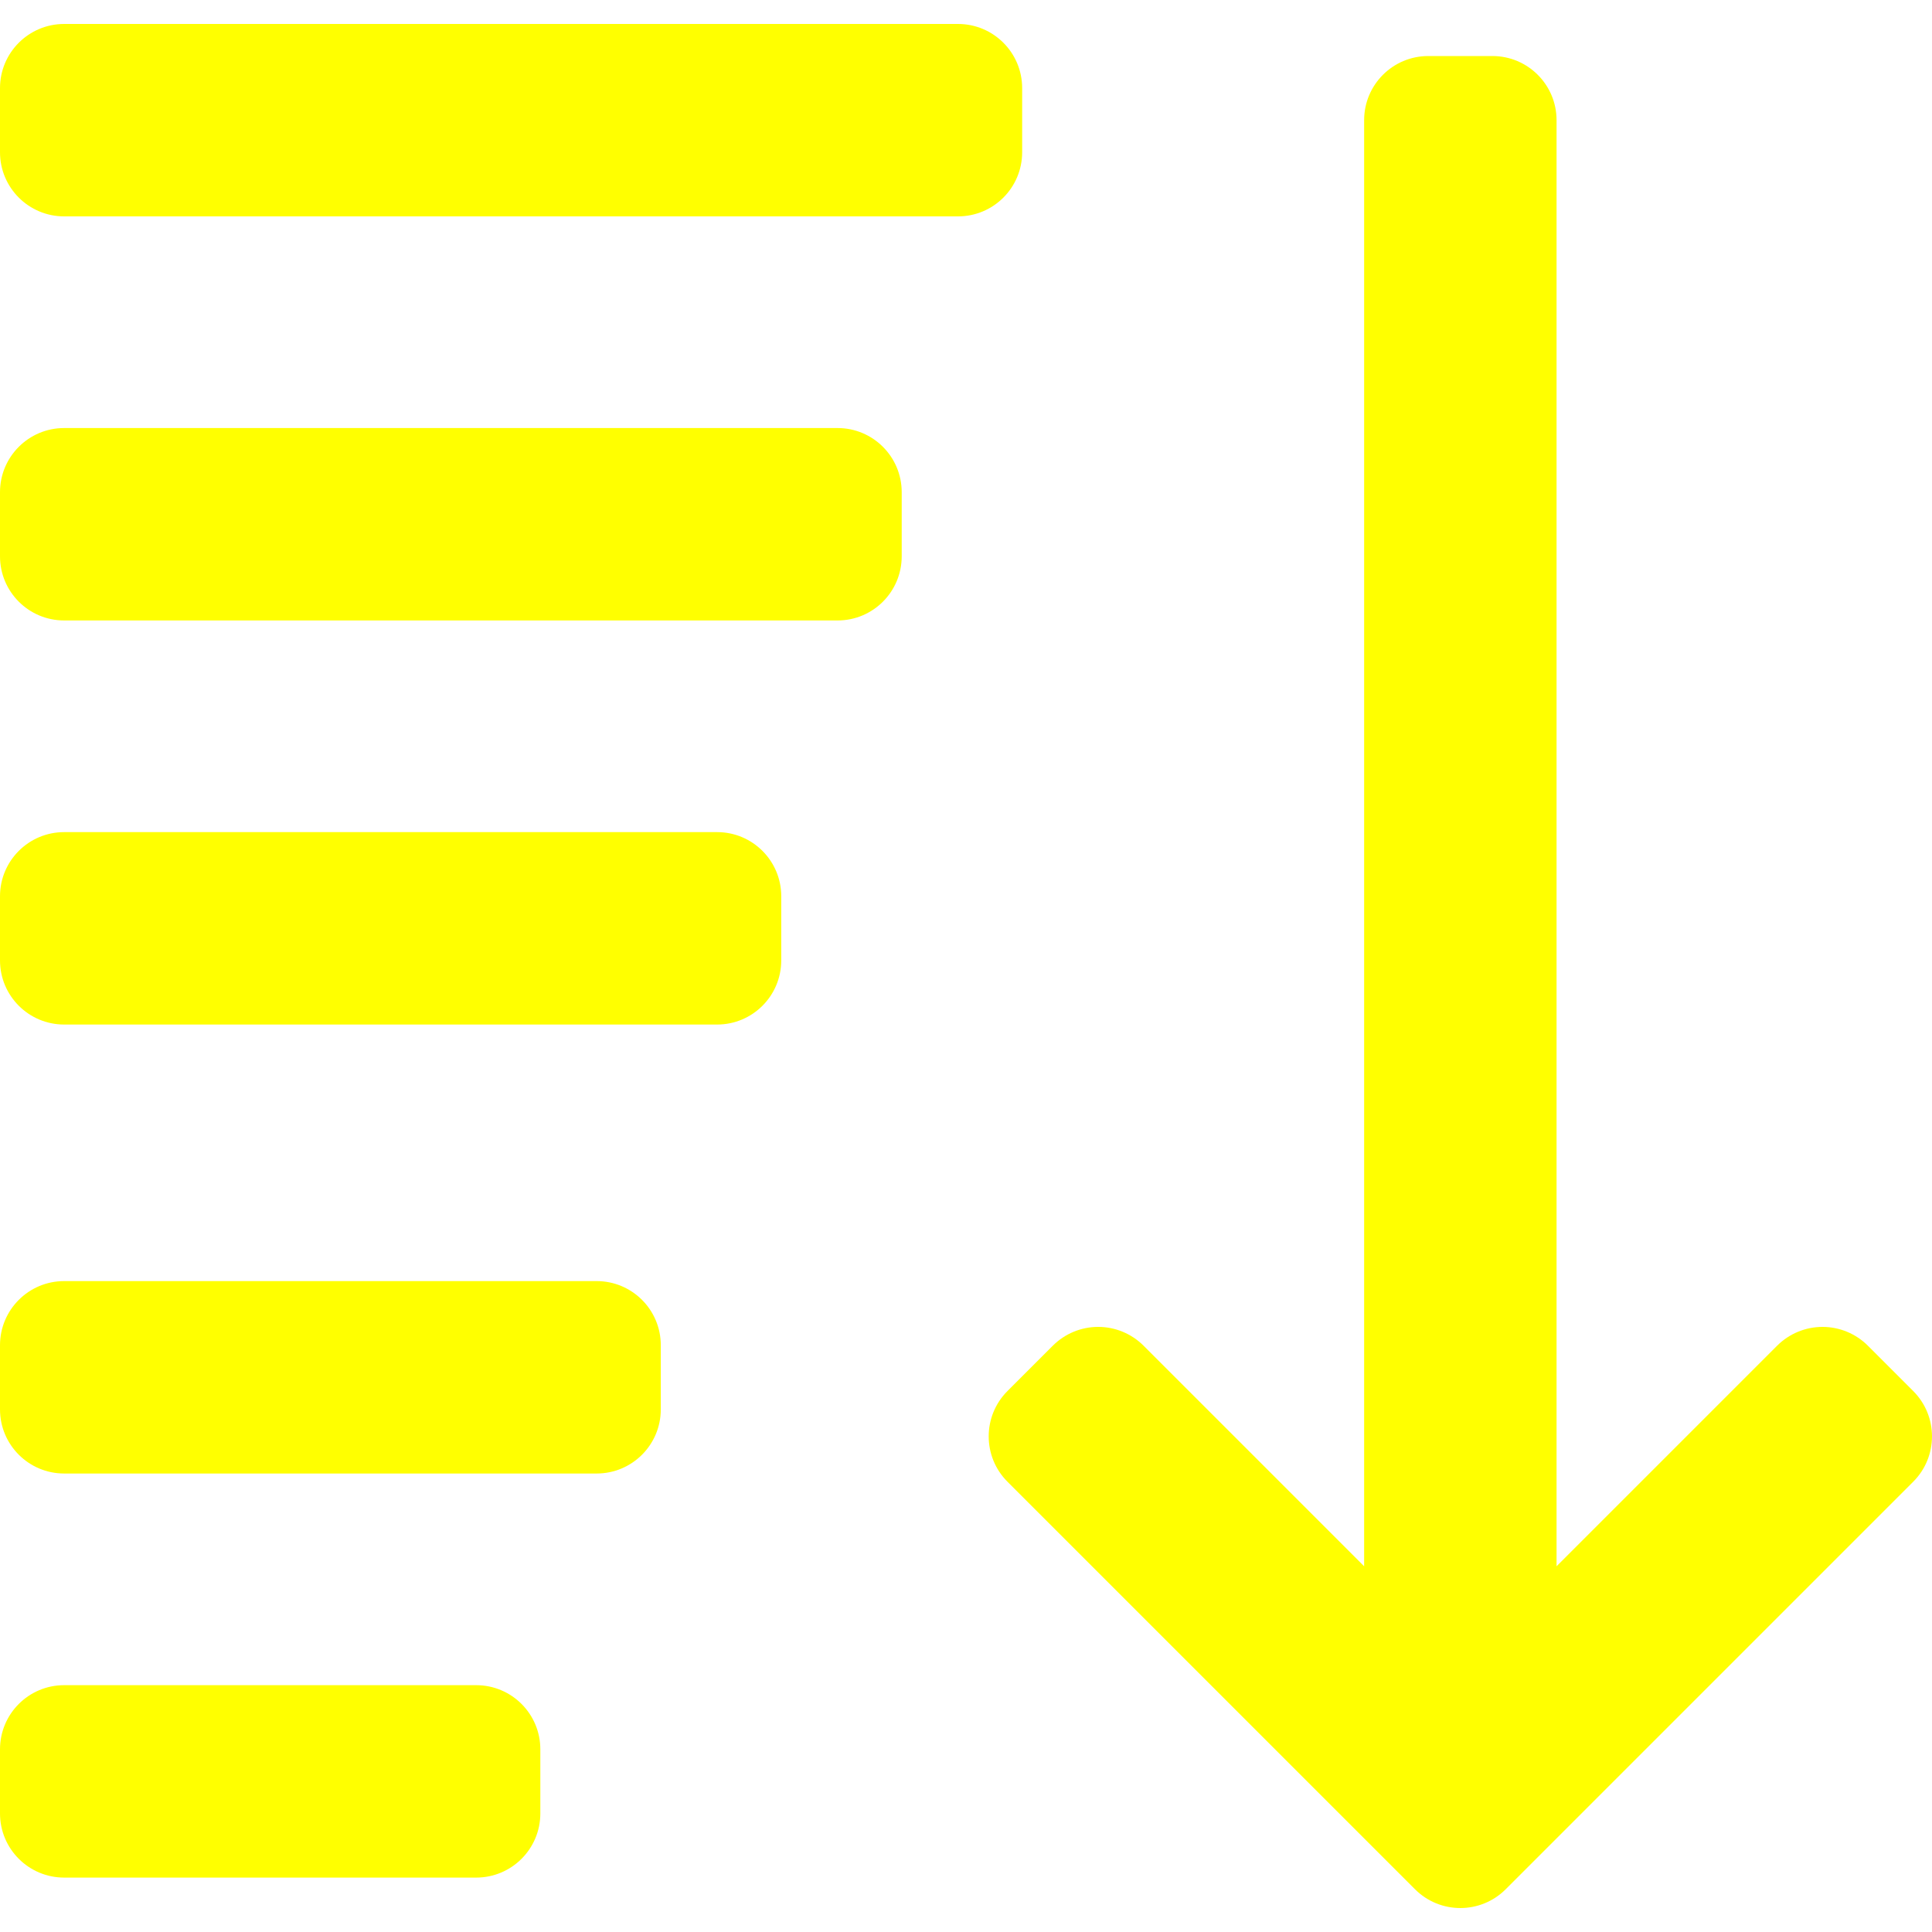
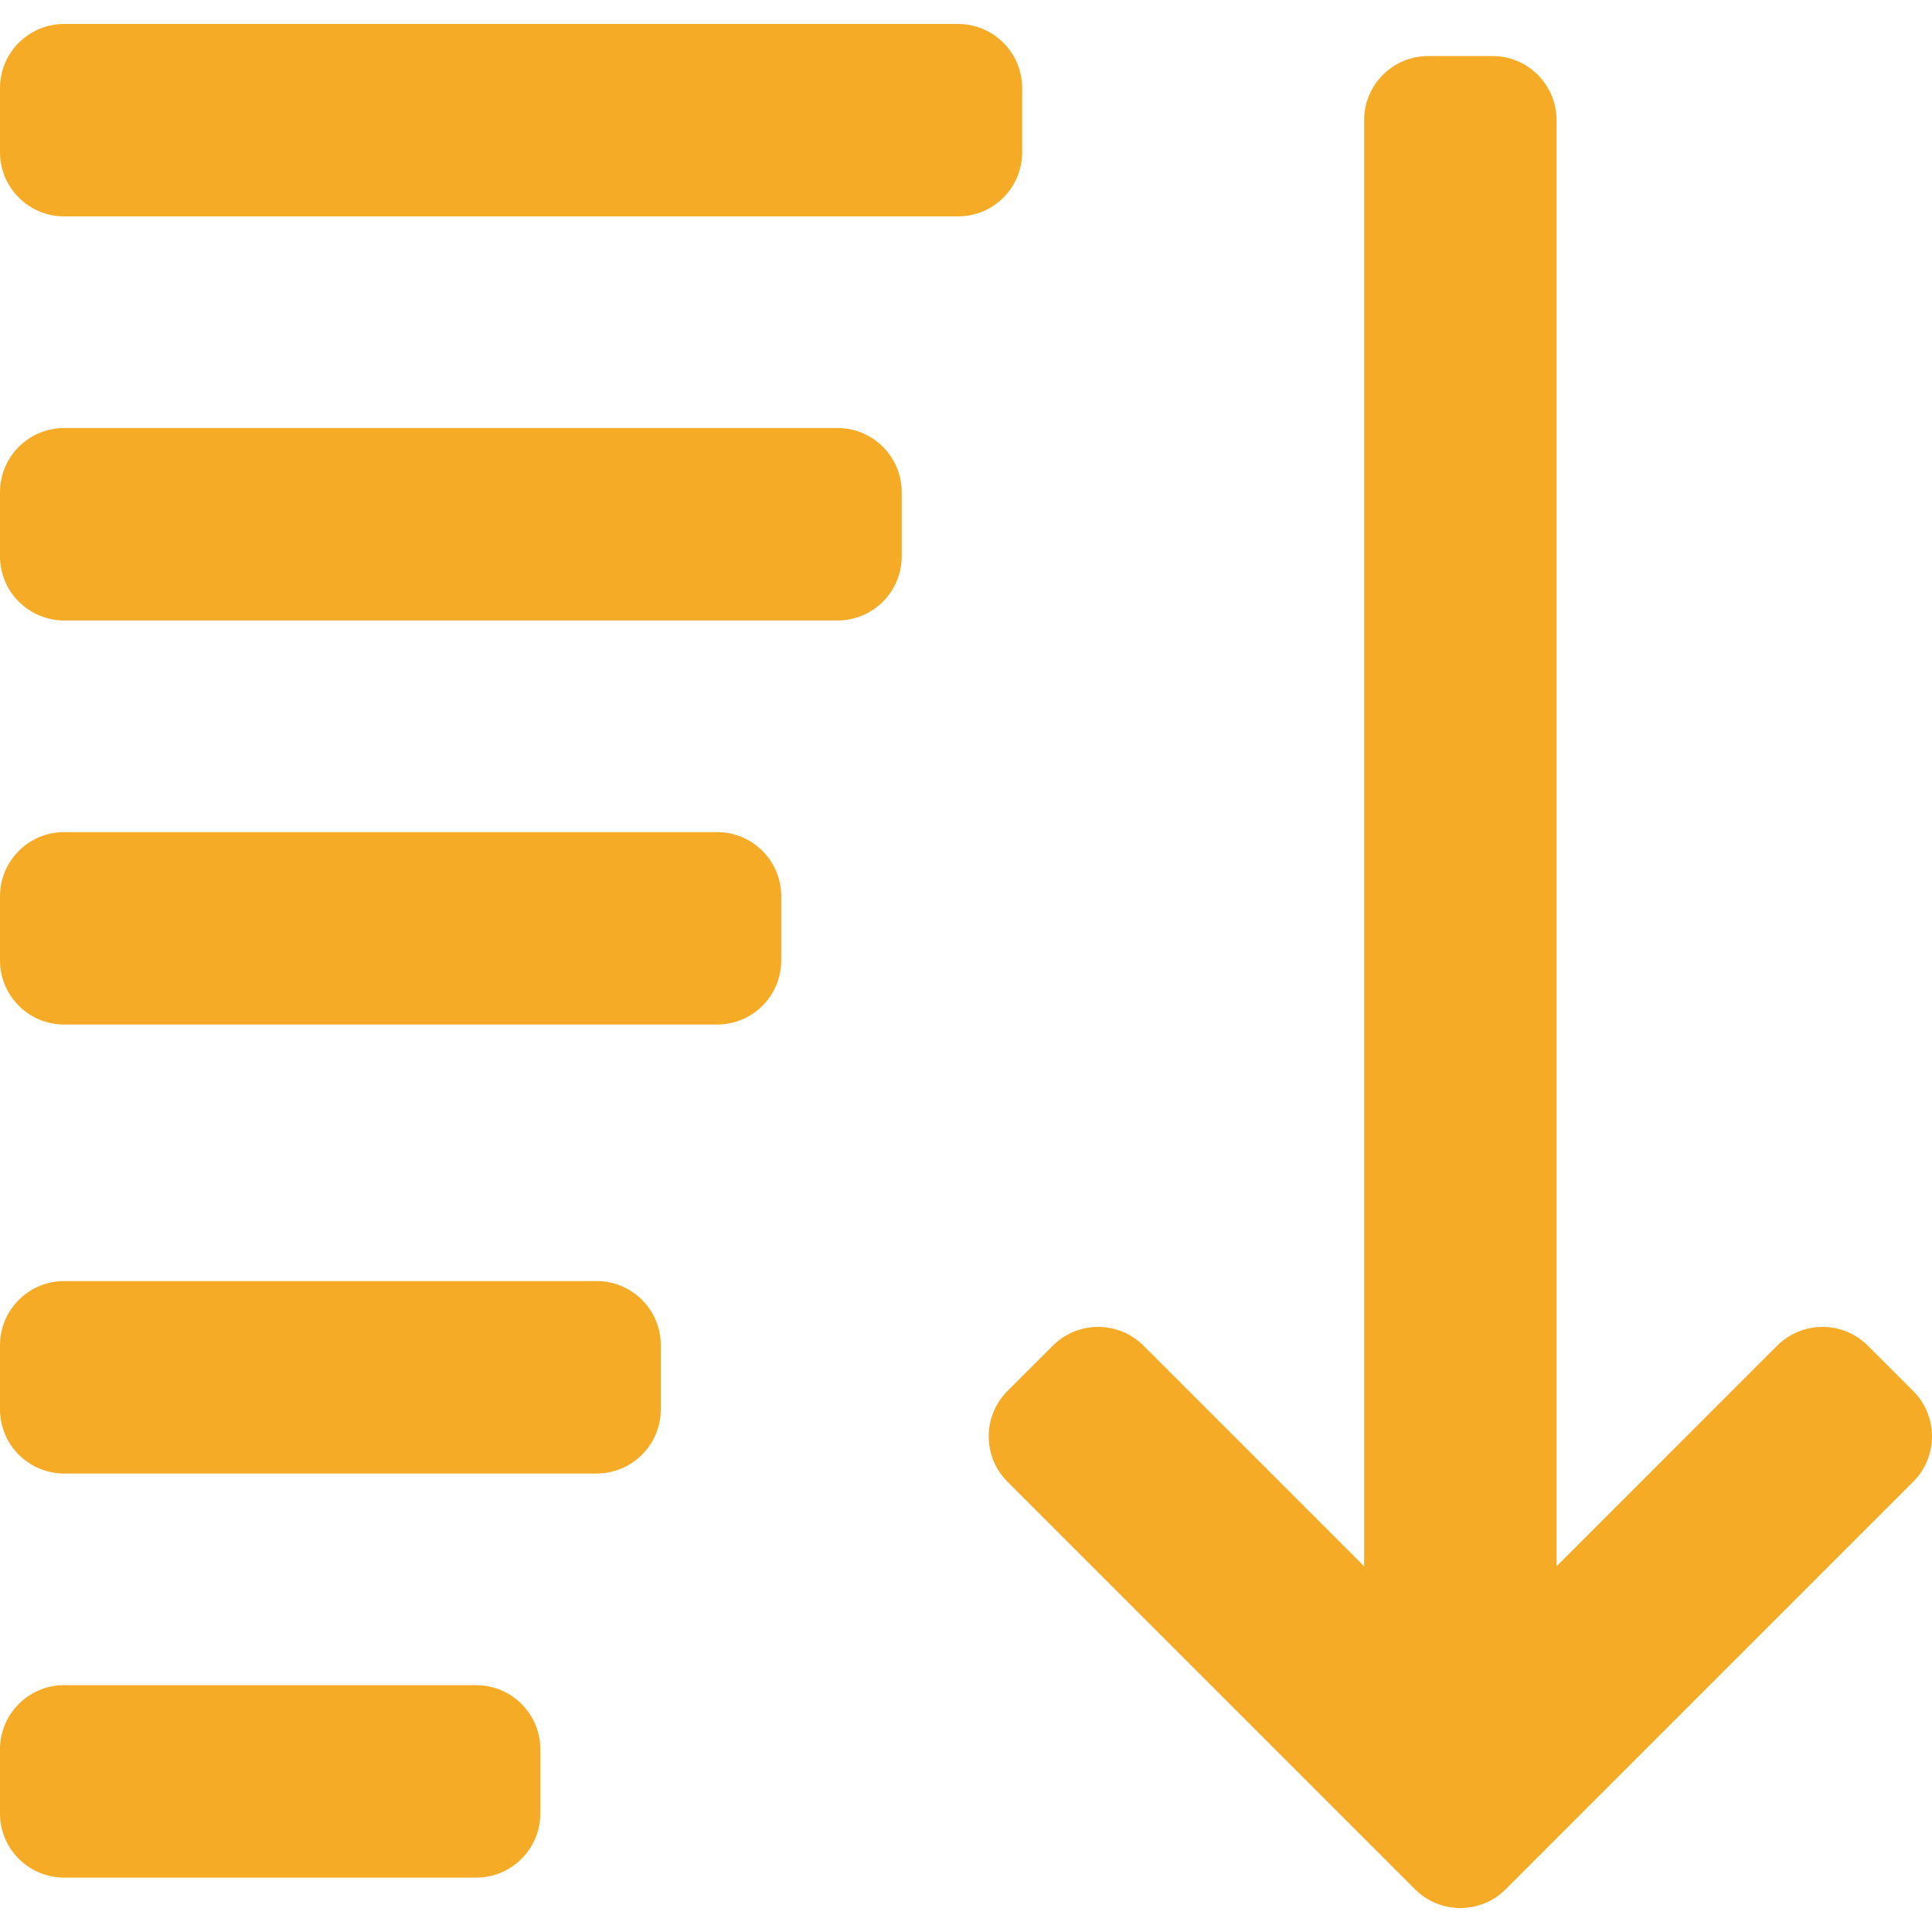
<svg xmlns="http://www.w3.org/2000/svg" version="1.1" id="Capa_1" x="0px" y="0px" viewBox="0 0 301.219 301.219" style="enable-background:new 0 0 301.219 301.219;" xml:space="preserve">
  <g>
-     <path d="M159.365,23.736v-10c0-5.523-4.477-10-10-10H10c-5.523,0-10,4.477-10,10v10c0,5.523,4.477,10,10,10h139.365   C154.888,33.736,159.365,29.259,159.365,23.736z" fill="yellow" />
-     <path d="M130.586,66.736H10c-5.523,0-10,4.477-10,10v10c0,5.523,4.477,10,10,10h120.586c5.523,0,10-4.477,10-10v-10   C140.586,71.213,136.109,66.736,130.586,66.736z" fill="yellow" />
-     <path d="M111.805,129.736H10c-5.523,0-10,4.477-10,10v10c0,5.523,4.477,10,10,10h101.805c5.523,0,10-4.477,10-10v-10   C121.805,134.213,117.328,129.736,111.805,129.736z" fill="yellow" />
-     <path d="M93.025,199.736H10c-5.523,0-10,4.477-10,10v10c0,5.523,4.477,10,10,10h83.025c5.522,0,10-4.477,10-10v-10   C103.025,204.213,98.548,199.736,93.025,199.736z" fill="yellow" />
-     <path d="M74.244,262.736H10c-5.523,0-10,4.477-10,10v10c0,5.523,4.477,10,10,10h64.244c5.522,0,10-4.477,10-10v-10   C84.244,267.213,79.767,262.736,74.244,262.736z" fill="yellow" />
-     <path d="M298.29,216.877l-7.071-7.071c-1.875-1.875-4.419-2.929-7.071-2.929c-2.652,0-5.196,1.054-7.072,2.929l-34.393,34.393   V18.736c0-5.523-4.477-10-10-10h-10c-5.523,0-10,4.477-10,10v225.462l-34.393-34.393c-1.876-1.875-4.419-2.929-7.071-2.929   c-2.652,0-5.196,1.054-7.071,2.929l-7.072,7.071c-3.904,3.905-3.904,10.237,0,14.142l63.536,63.536   c1.953,1.953,4.512,2.929,7.071,2.929c2.559,0,5.119-0.976,7.071-2.929l63.536-63.536   C302.195,227.113,302.195,220.781,298.29,216.877z" fill="yellow" />
+     <path d="M159.365,23.736v-10c0-5.523-4.477-10-10-10H10c-5.523,0-10,4.477-10,10v10c0,5.523,4.477,10,10,10h139.365   C154.888,33.736,159.365,29.259,159.365,23.736z" style="fill:#F6AB27;" />
+     <path d="M130.586,66.736H10c-5.523,0-10,4.477-10,10v10c0,5.523,4.477,10,10,10h120.586c5.523,0,10-4.477,10-10v-10   C140.586,71.213,136.109,66.736,130.586,66.736z" style="fill:#F6AB27;" />
+     <path d="M111.805,129.736H10c-5.523,0-10,4.477-10,10v10c0,5.523,4.477,10,10,10h101.805c5.523,0,10-4.477,10-10v-10   C121.805,134.213,117.328,129.736,111.805,129.736z" style="fill:#F6AB27;" />
+     <path d="M93.025,199.736H10c-5.523,0-10,4.477-10,10v10c0,5.523,4.477,10,10,10h83.025c5.522,0,10-4.477,10-10v-10   C103.025,204.213,98.548,199.736,93.025,199.736z" style="fill:#F6AB27;" />
+     <path d="M74.244,262.736H10c-5.523,0-10,4.477-10,10v10c0,5.523,4.477,10,10,10h64.244c5.522,0,10-4.477,10-10v-10   C84.244,267.213,79.767,262.736,74.244,262.736z" style="fill:#F6AB27;" />
+     <path d="M298.29,216.877l-7.071-7.071c-1.875-1.875-4.419-2.929-7.071-2.929c-2.652,0-5.196,1.054-7.072,2.929l-34.393,34.393   V18.736c0-5.523-4.477-10-10-10h-10c-5.523,0-10,4.477-10,10v225.462l-34.393-34.393c-1.876-1.875-4.419-2.929-7.071-2.929   c-2.652,0-5.196,1.054-7.071,2.929l-7.072,7.071c-3.904,3.905-3.904,10.237,0,14.142l63.536,63.536   c1.953,1.953,4.512,2.929,7.071,2.929c2.559,0,5.119-0.976,7.071-2.929l63.536-63.536   C302.195,227.113,302.195,220.781,298.29,216.877z" style="fill:#F6AB27;" />
  </g>
  <g>
</g>
  <g>
</g>
  <g>
</g>
  <g>
</g>
  <g>
</g>
  <g>
</g>
  <g>
</g>
  <g>
</g>
  <g>
</g>
  <g>
</g>
  <g>
</g>
  <g>
</g>
  <g>
</g>
  <g>
</g>
  <g>
</g>
</svg>
